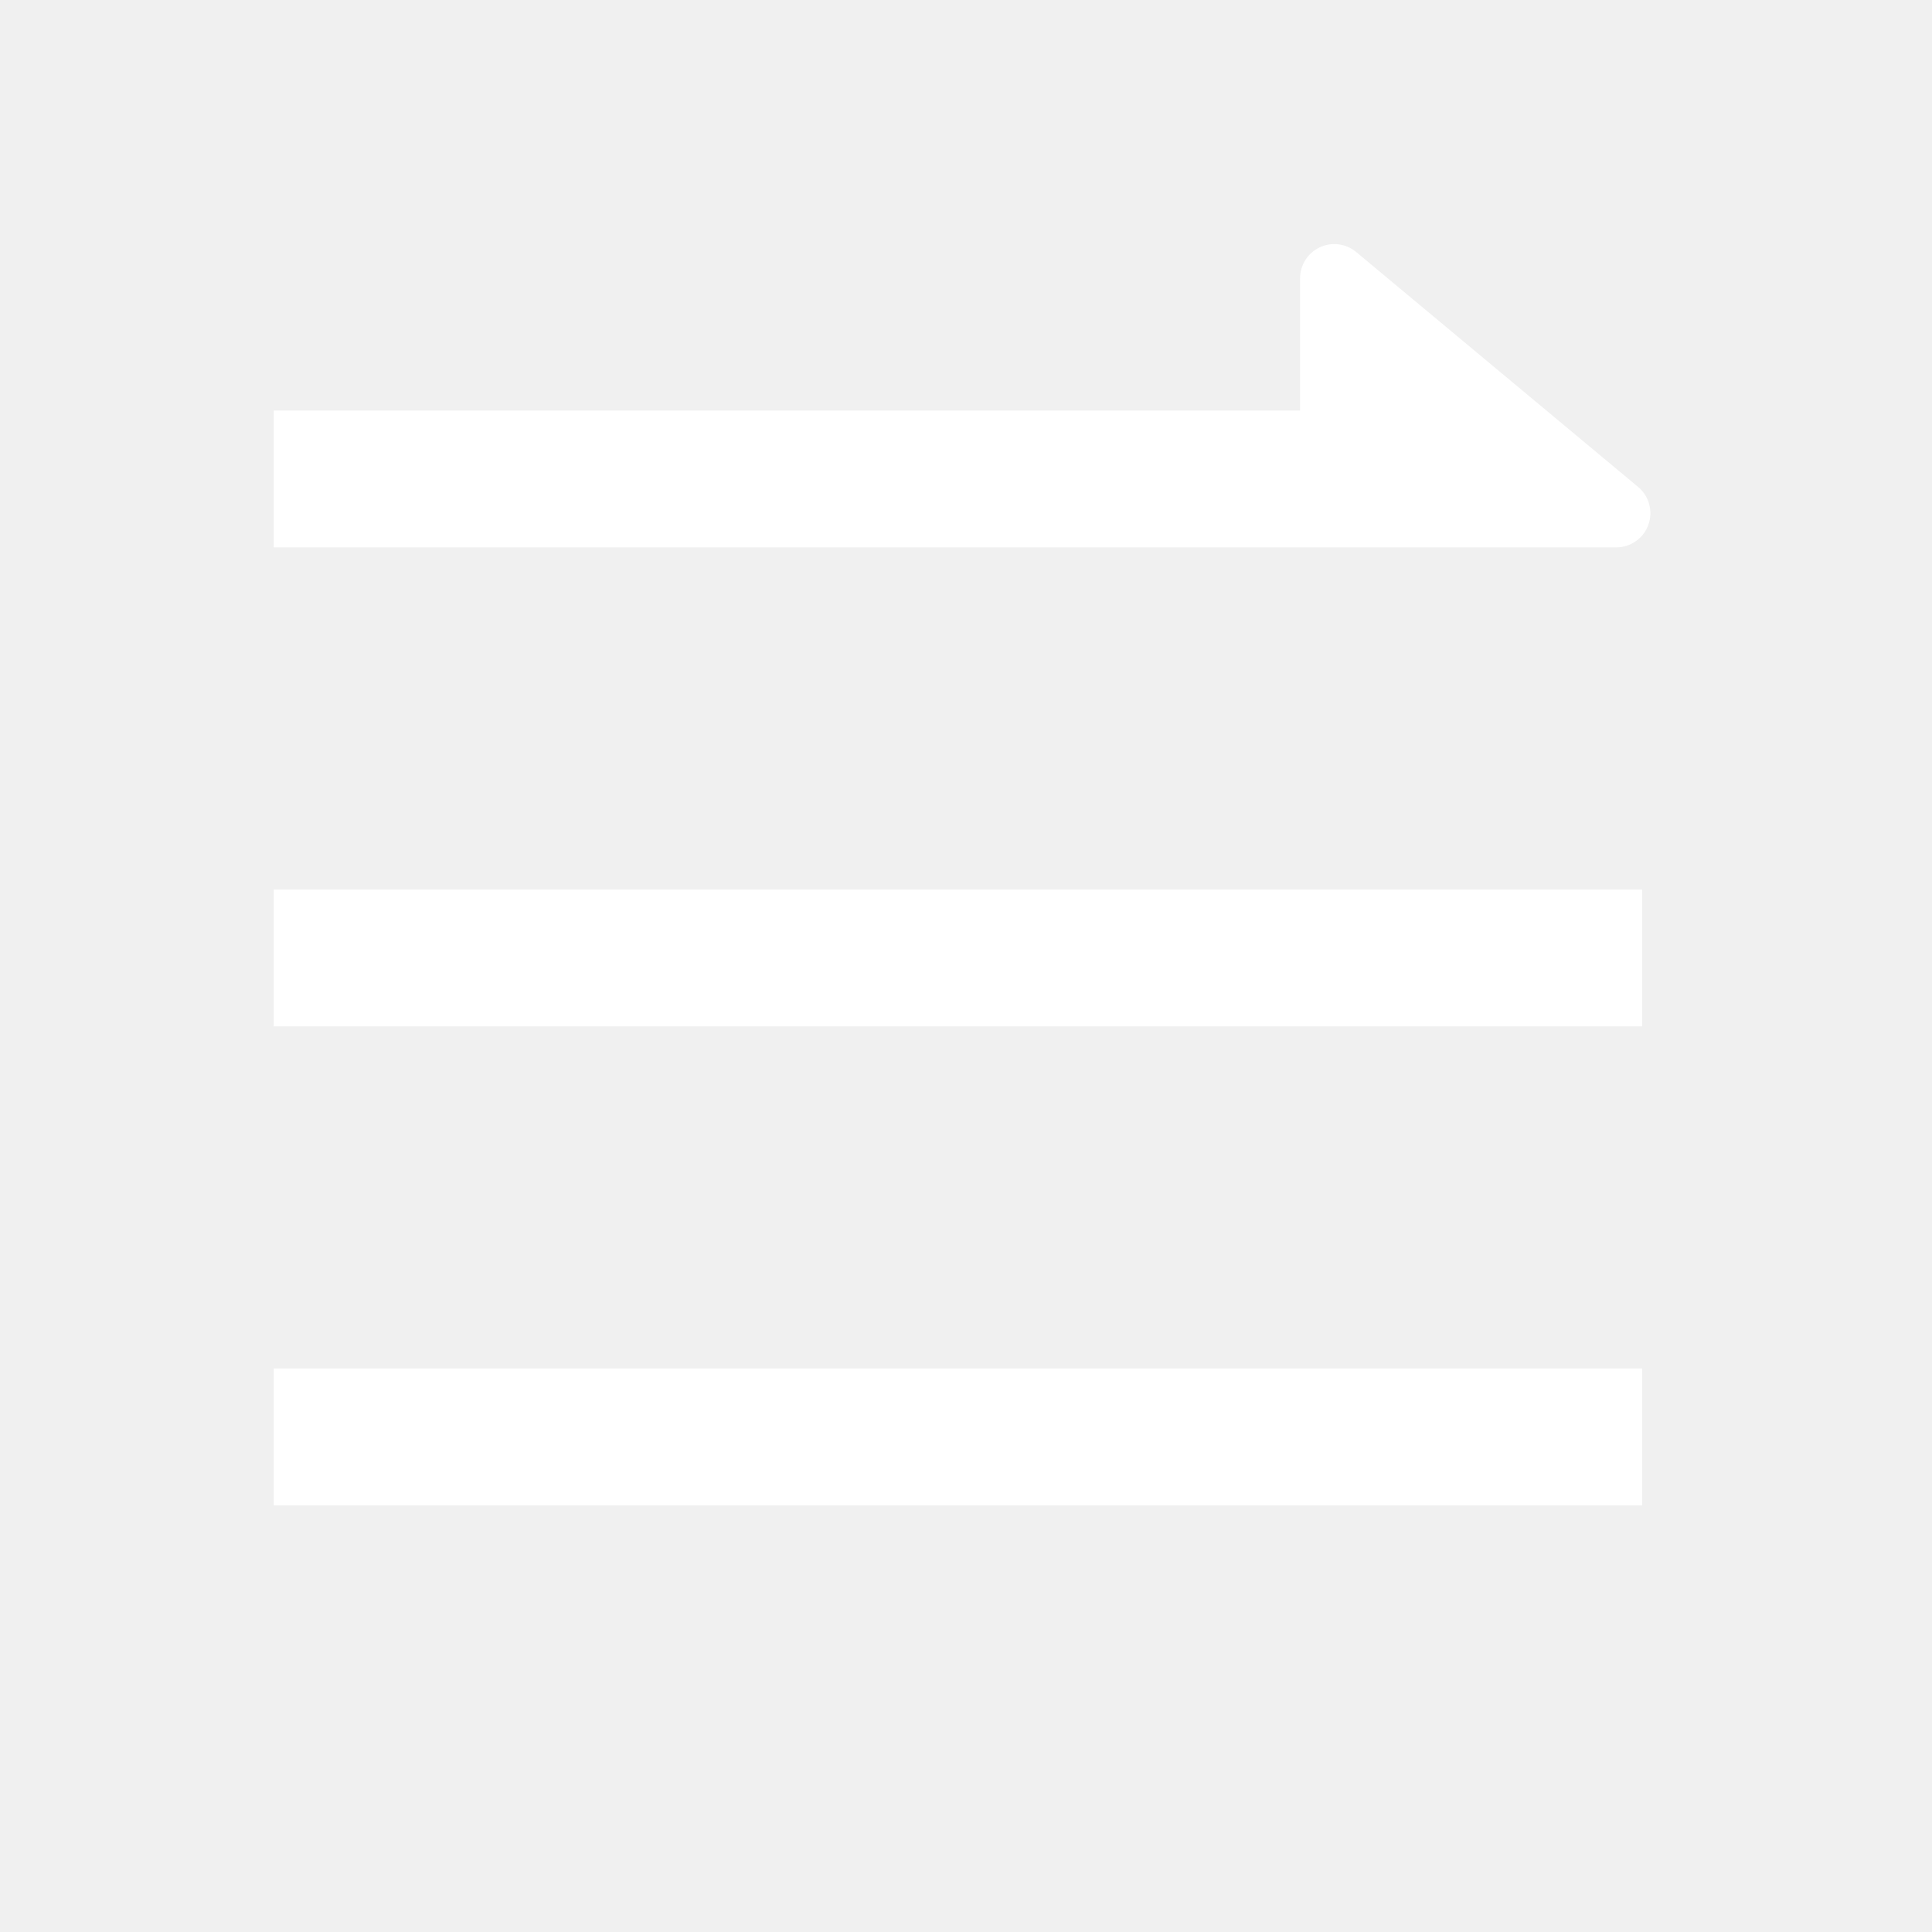
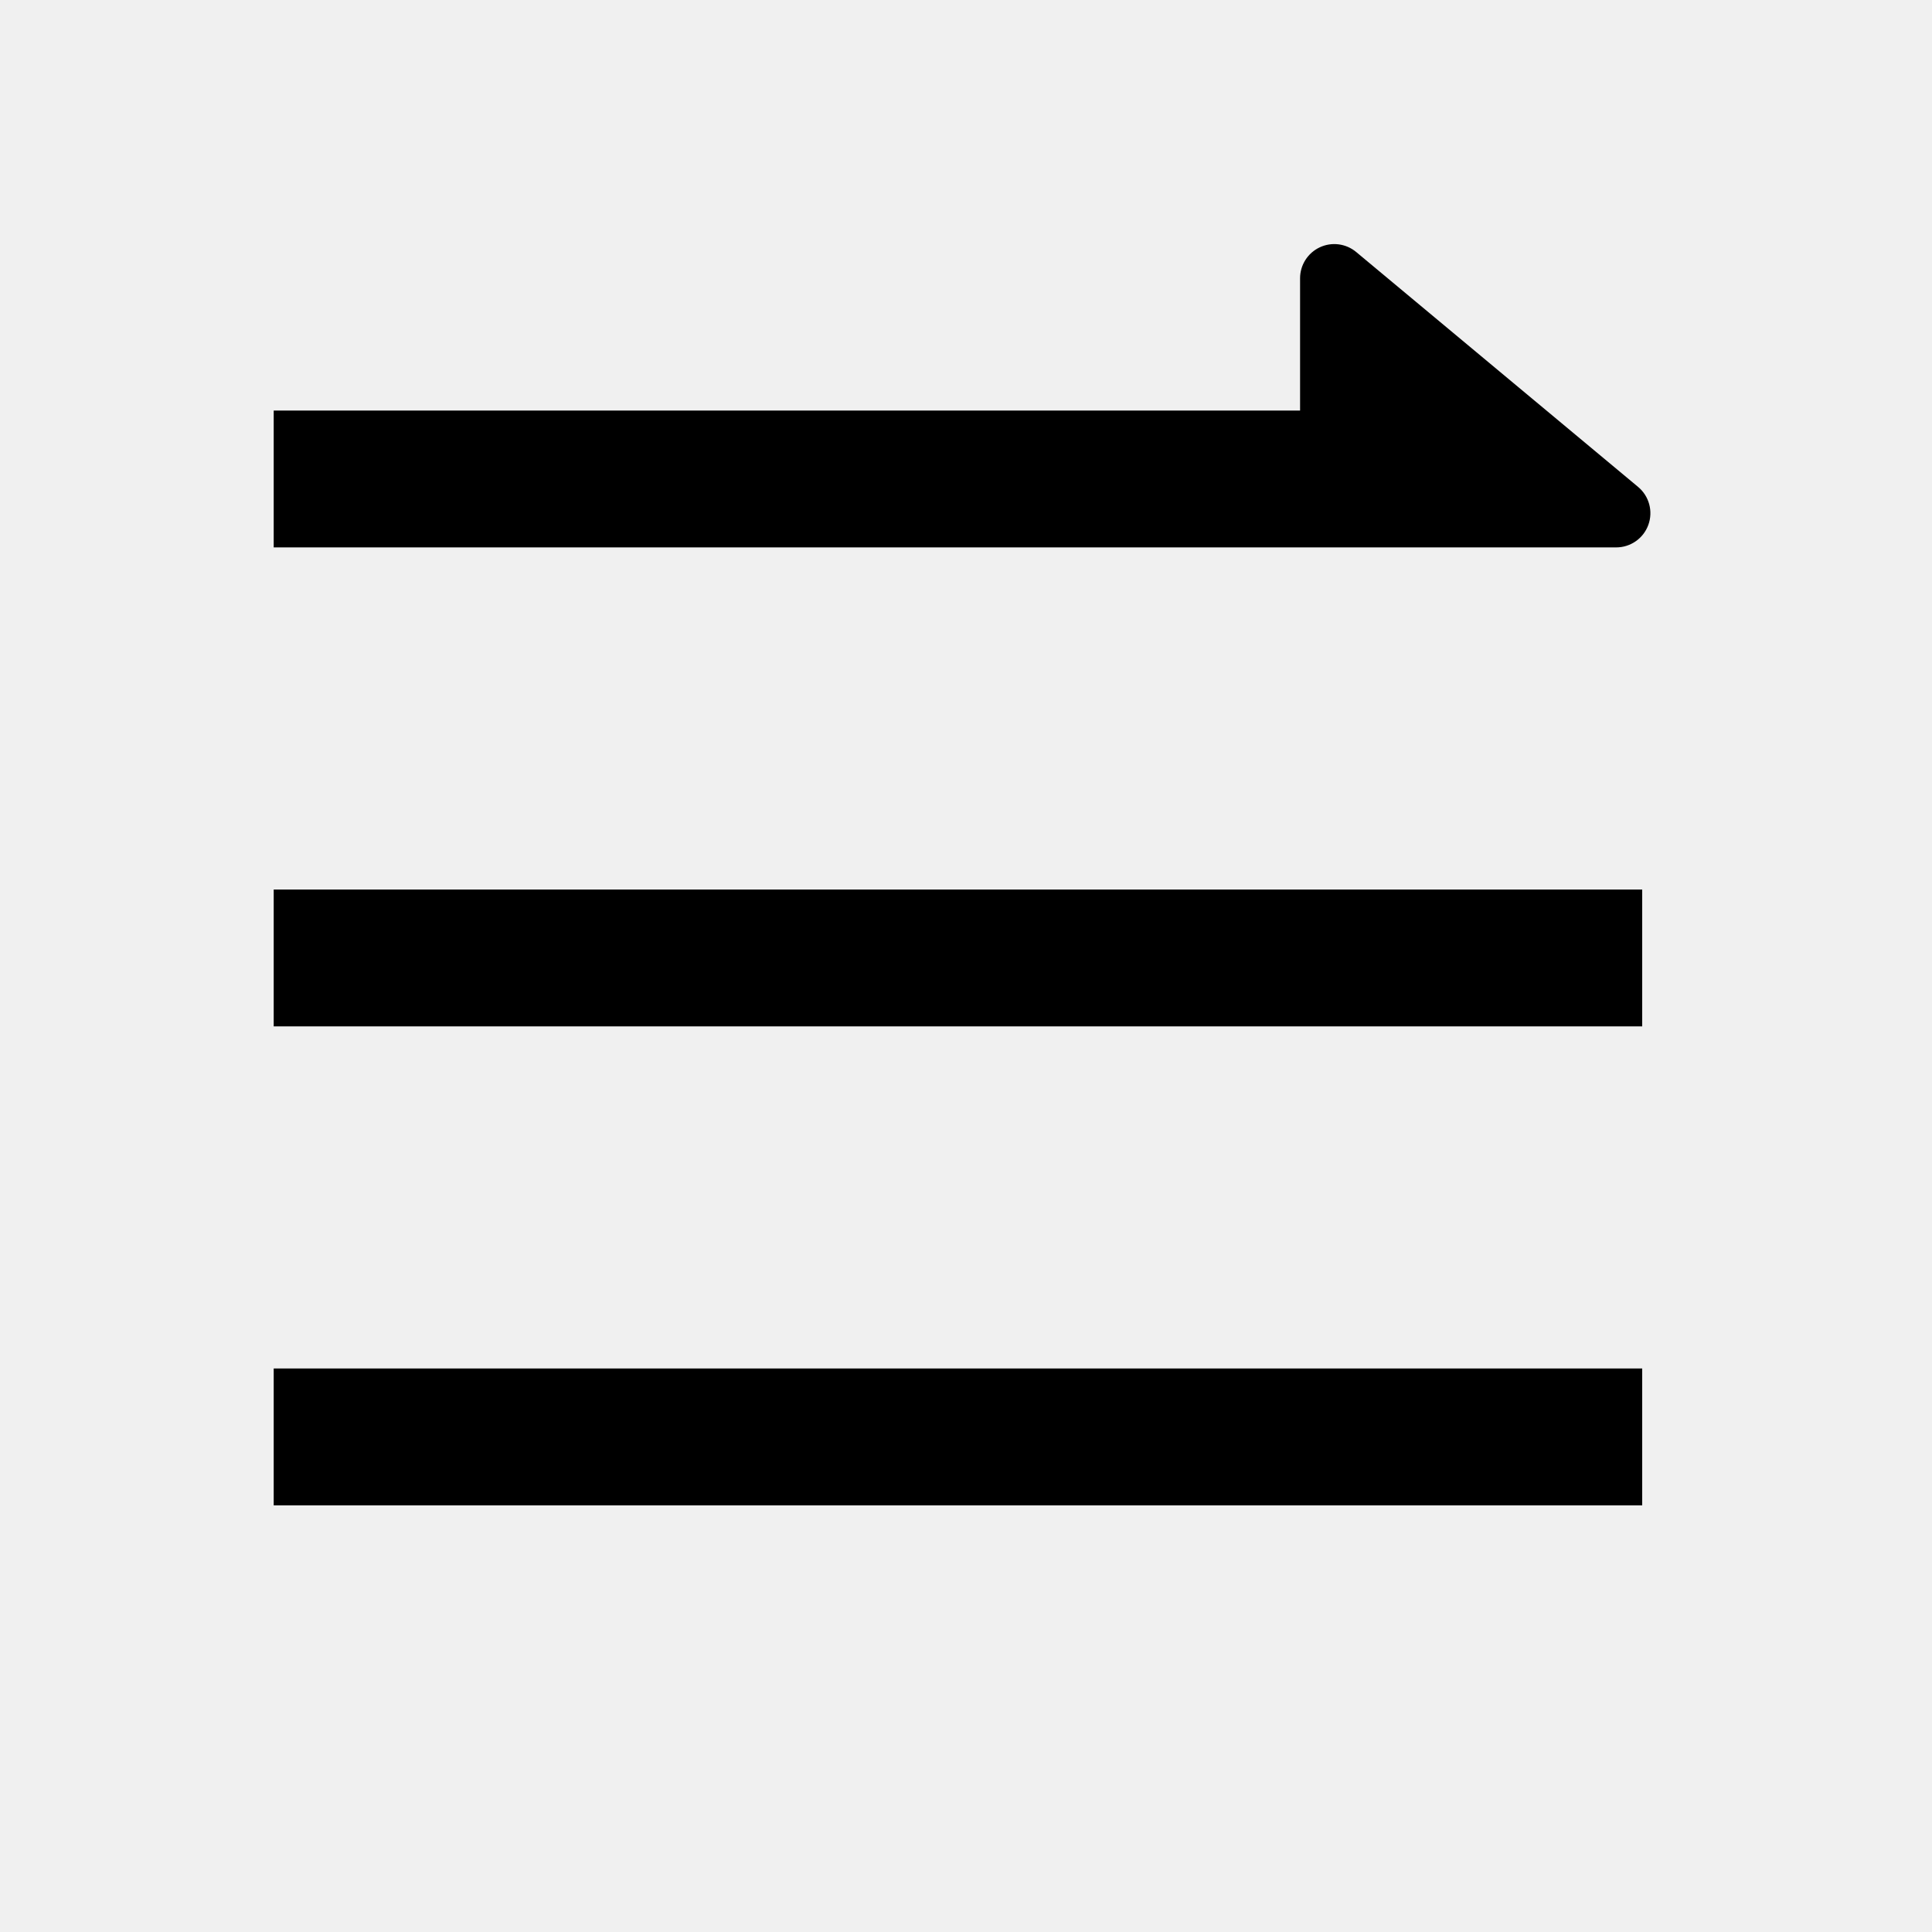
<svg xmlns="http://www.w3.org/2000/svg" width="24" height="24" viewBox="0 0 24 24">
  <g transform="scale(0.85) translate(2,2)">
    <path fill="none" d="M0 0h24v24H0z" />
-     <path fill="#ffffff" d="M17 4V2.068a.5.5 0 0 1 .82-.385l4.12 3.433a.5.5 0 0 1-.321.884H2V4h15zM2 18h20v2H2v-2zm0-7h20v2H2v-2z" />
+     <path fill="currentColor" d="M17 4V2.068a.5.5 0 0 1 .82-.385l4.12 3.433a.5.5 0 0 1-.321.884H2V4h15zM2 18h20v2H2v-2zm0-7h20v2H2v-2z" />
  </g>
</svg>
